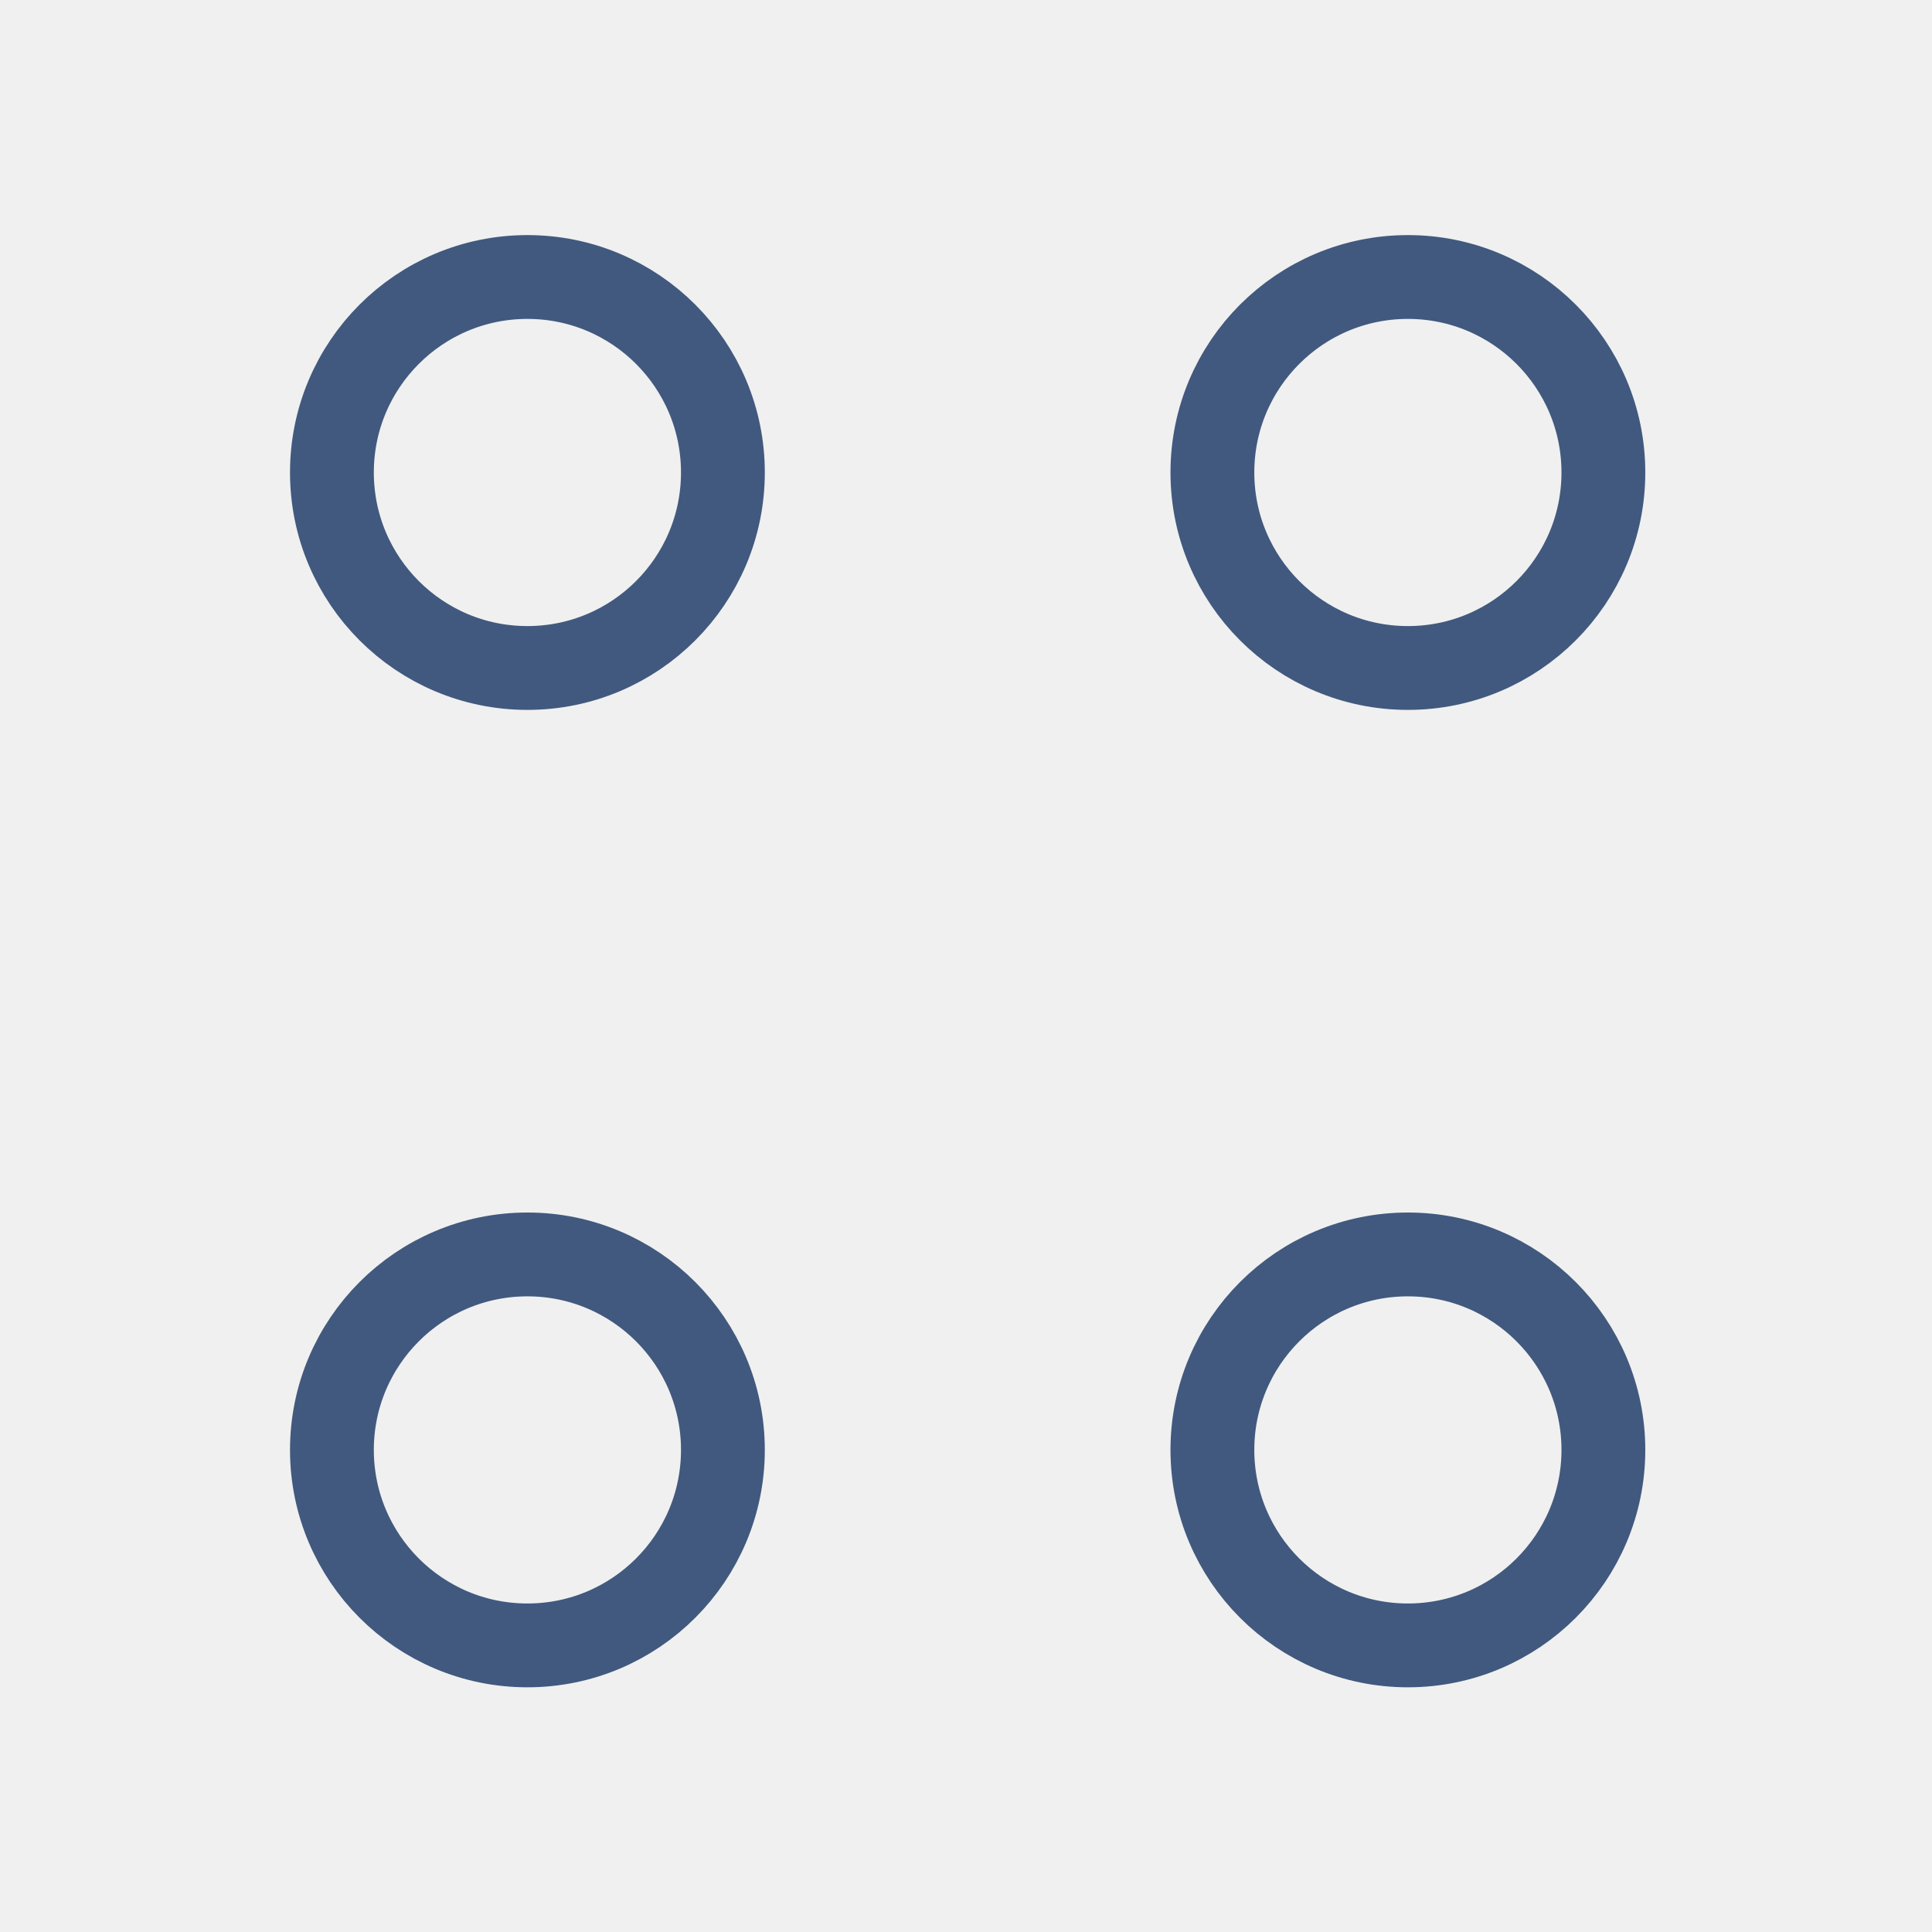
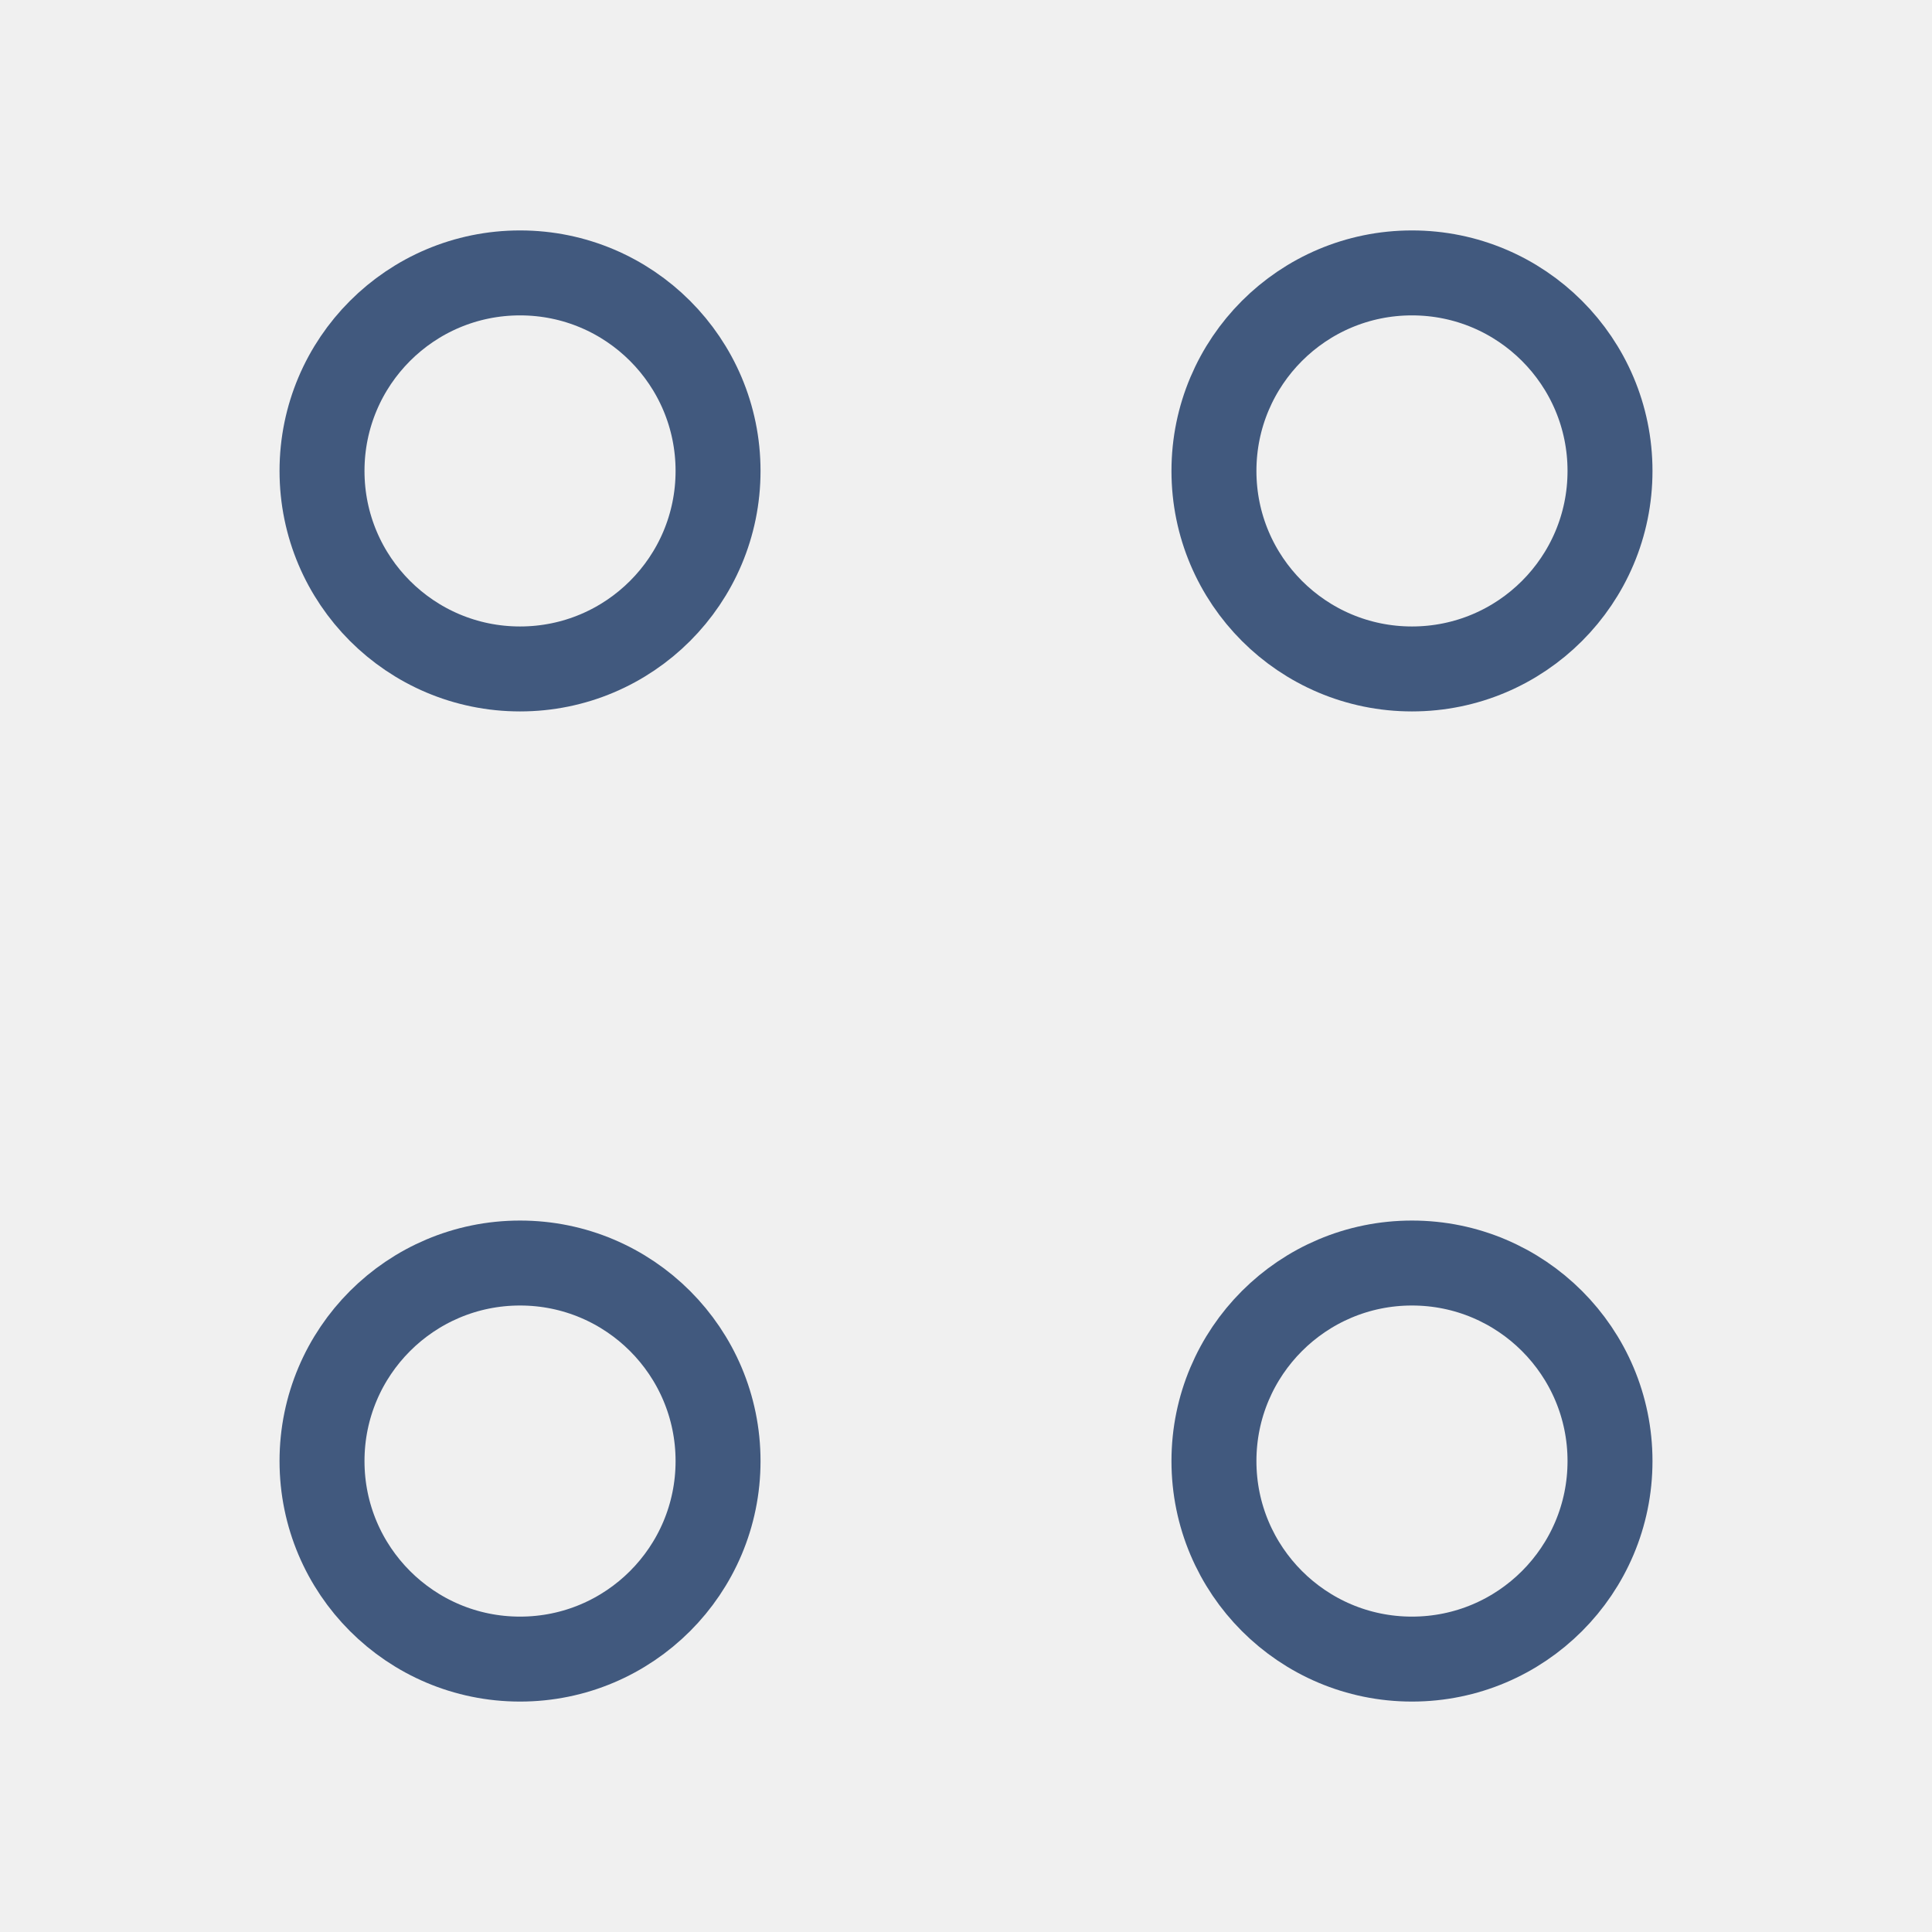
- <svg xmlns="http://www.w3.org/2000/svg" width="75" height="75" viewBox="0 0 75 75" fill="none">
-   <g clip-path="url(#clip0_203_169)">
-     <path d="M54.654 25.931C58.845 25.931 62.243 22.533 62.243 18.342C62.243 14.151 58.845 10.753 54.654 10.753C50.463 10.753 47.065 14.151 47.065 18.342C47.065 22.533 50.463 25.931 54.654 25.931Z" stroke="#41597E" stroke-width="3.254" stroke-miterlimit="10" stroke-linecap="round" stroke-linejoin="round" />
-     <path d="M20.474 25.931C24.665 25.931 28.063 22.533 28.063 18.342C28.063 14.151 24.665 10.753 20.474 10.753C16.283 10.753 12.885 14.151 12.885 18.342C12.885 22.533 16.283 25.931 20.474 25.931Z" stroke="#41597E" stroke-width="3.254" stroke-miterlimit="10" stroke-linecap="round" stroke-linejoin="round" />
-     <path d="M54.654 63.874C58.845 63.874 62.243 60.476 62.243 56.285C62.243 52.094 58.845 48.697 54.654 48.697C50.463 48.697 47.065 52.094 47.065 56.285C47.065 60.476 50.463 63.874 54.654 63.874Z" stroke="#41597E" stroke-width="3.254" stroke-miterlimit="10" stroke-linecap="round" stroke-linejoin="round" />
-     <path d="M20.474 63.874C24.665 63.874 28.063 60.476 28.063 56.285C28.063 52.094 24.665 48.697 20.474 48.697C16.283 48.697 12.885 52.094 12.885 56.285C12.885 60.476 16.283 63.874 20.474 63.874Z" stroke="#41597E" stroke-width="3.254" stroke-miterlimit="10" stroke-linecap="round" stroke-linejoin="round" />
+ <svg xmlns="http://www.w3.org/2000/svg" width="74" height="74" viewBox="0 0 74 74" fill="none">
+   <g clip-path="url(#clip0_356_209)">
+     <path d="M54.082 25.622C58.271 25.622 61.667 22.227 61.667 18.038C61.667 13.848 58.271 10.453 54.082 10.453C49.893 10.453 46.497 13.848 46.497 18.038C46.497 22.227 49.893 25.622 54.082 25.622Z" stroke="#41597E" stroke-width="3.254" stroke-miterlimit="10" stroke-linecap="round" stroke-linejoin="round" />
+     <path d="M19.919 25.622C24.108 25.622 27.503 22.227 27.503 18.038C27.503 13.848 24.108 10.453 19.919 10.453C15.729 10.453 12.334 13.848 12.334 18.038C12.334 22.227 15.729 25.622 19.919 25.622Z" stroke="#41597E" stroke-width="3.254" stroke-miterlimit="10" stroke-linecap="round" stroke-linejoin="round" />
+     <path d="M54.082 63.547C58.271 63.547 61.667 60.151 61.667 55.962C61.667 51.773 58.271 48.377 54.082 48.377C49.893 48.377 46.497 51.773 46.497 55.962C46.497 60.151 49.893 63.547 54.082 63.547Z" stroke="#41597E" stroke-width="3.254" stroke-miterlimit="10" stroke-linecap="round" stroke-linejoin="round" />
+     <path d="M19.919 63.547C24.108 63.547 27.503 60.151 27.503 55.962C27.503 51.773 24.108 48.377 19.919 48.377C15.729 48.377 12.334 51.773 12.334 55.962C12.334 60.151 15.729 63.547 19.919 63.547Z" stroke="#41597E" stroke-width="3.254" stroke-miterlimit="10" stroke-linecap="round" stroke-linejoin="round" />
  </g>
  <defs>
-     <clipPath id="clip0_203_169">
-       <rect width="74.036" height="74.036" fill="white" transform="translate(0.545898 0.295654)" />
+     <clipPath id="clip0_356_209">
+       <rect width="74" height="74" fill="white" />
    </clipPath>
  </defs>
</svg>
